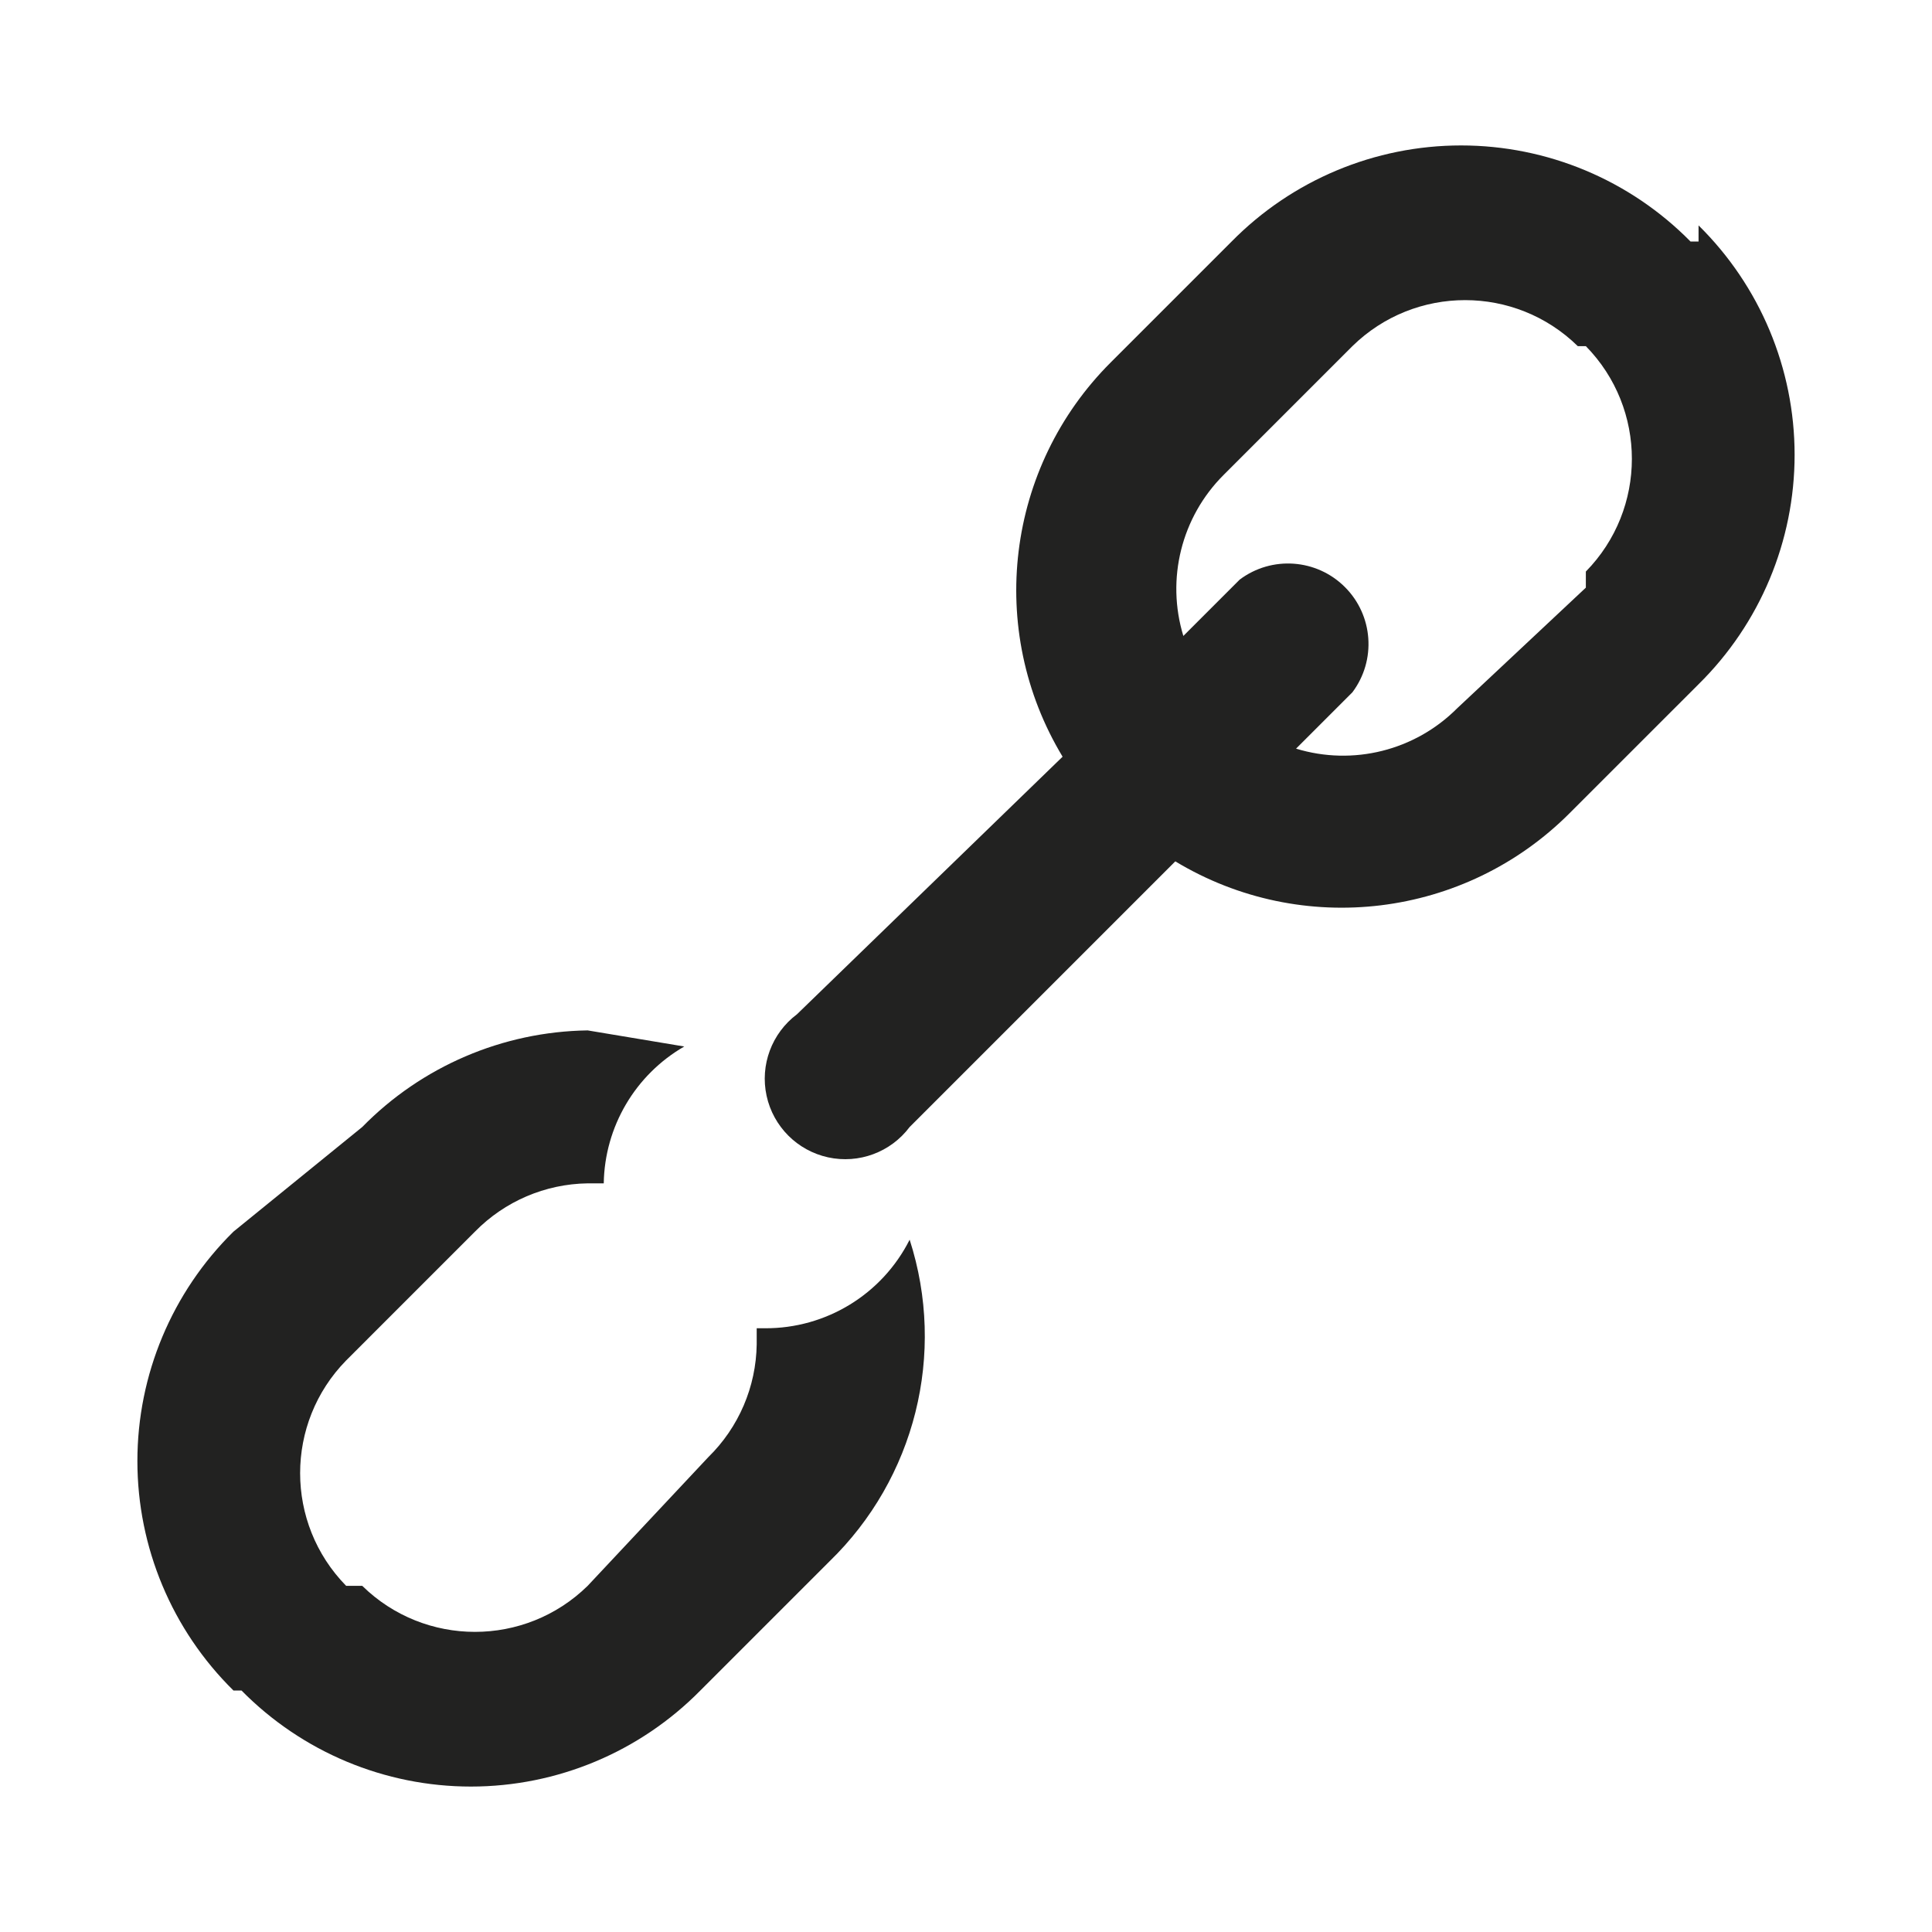
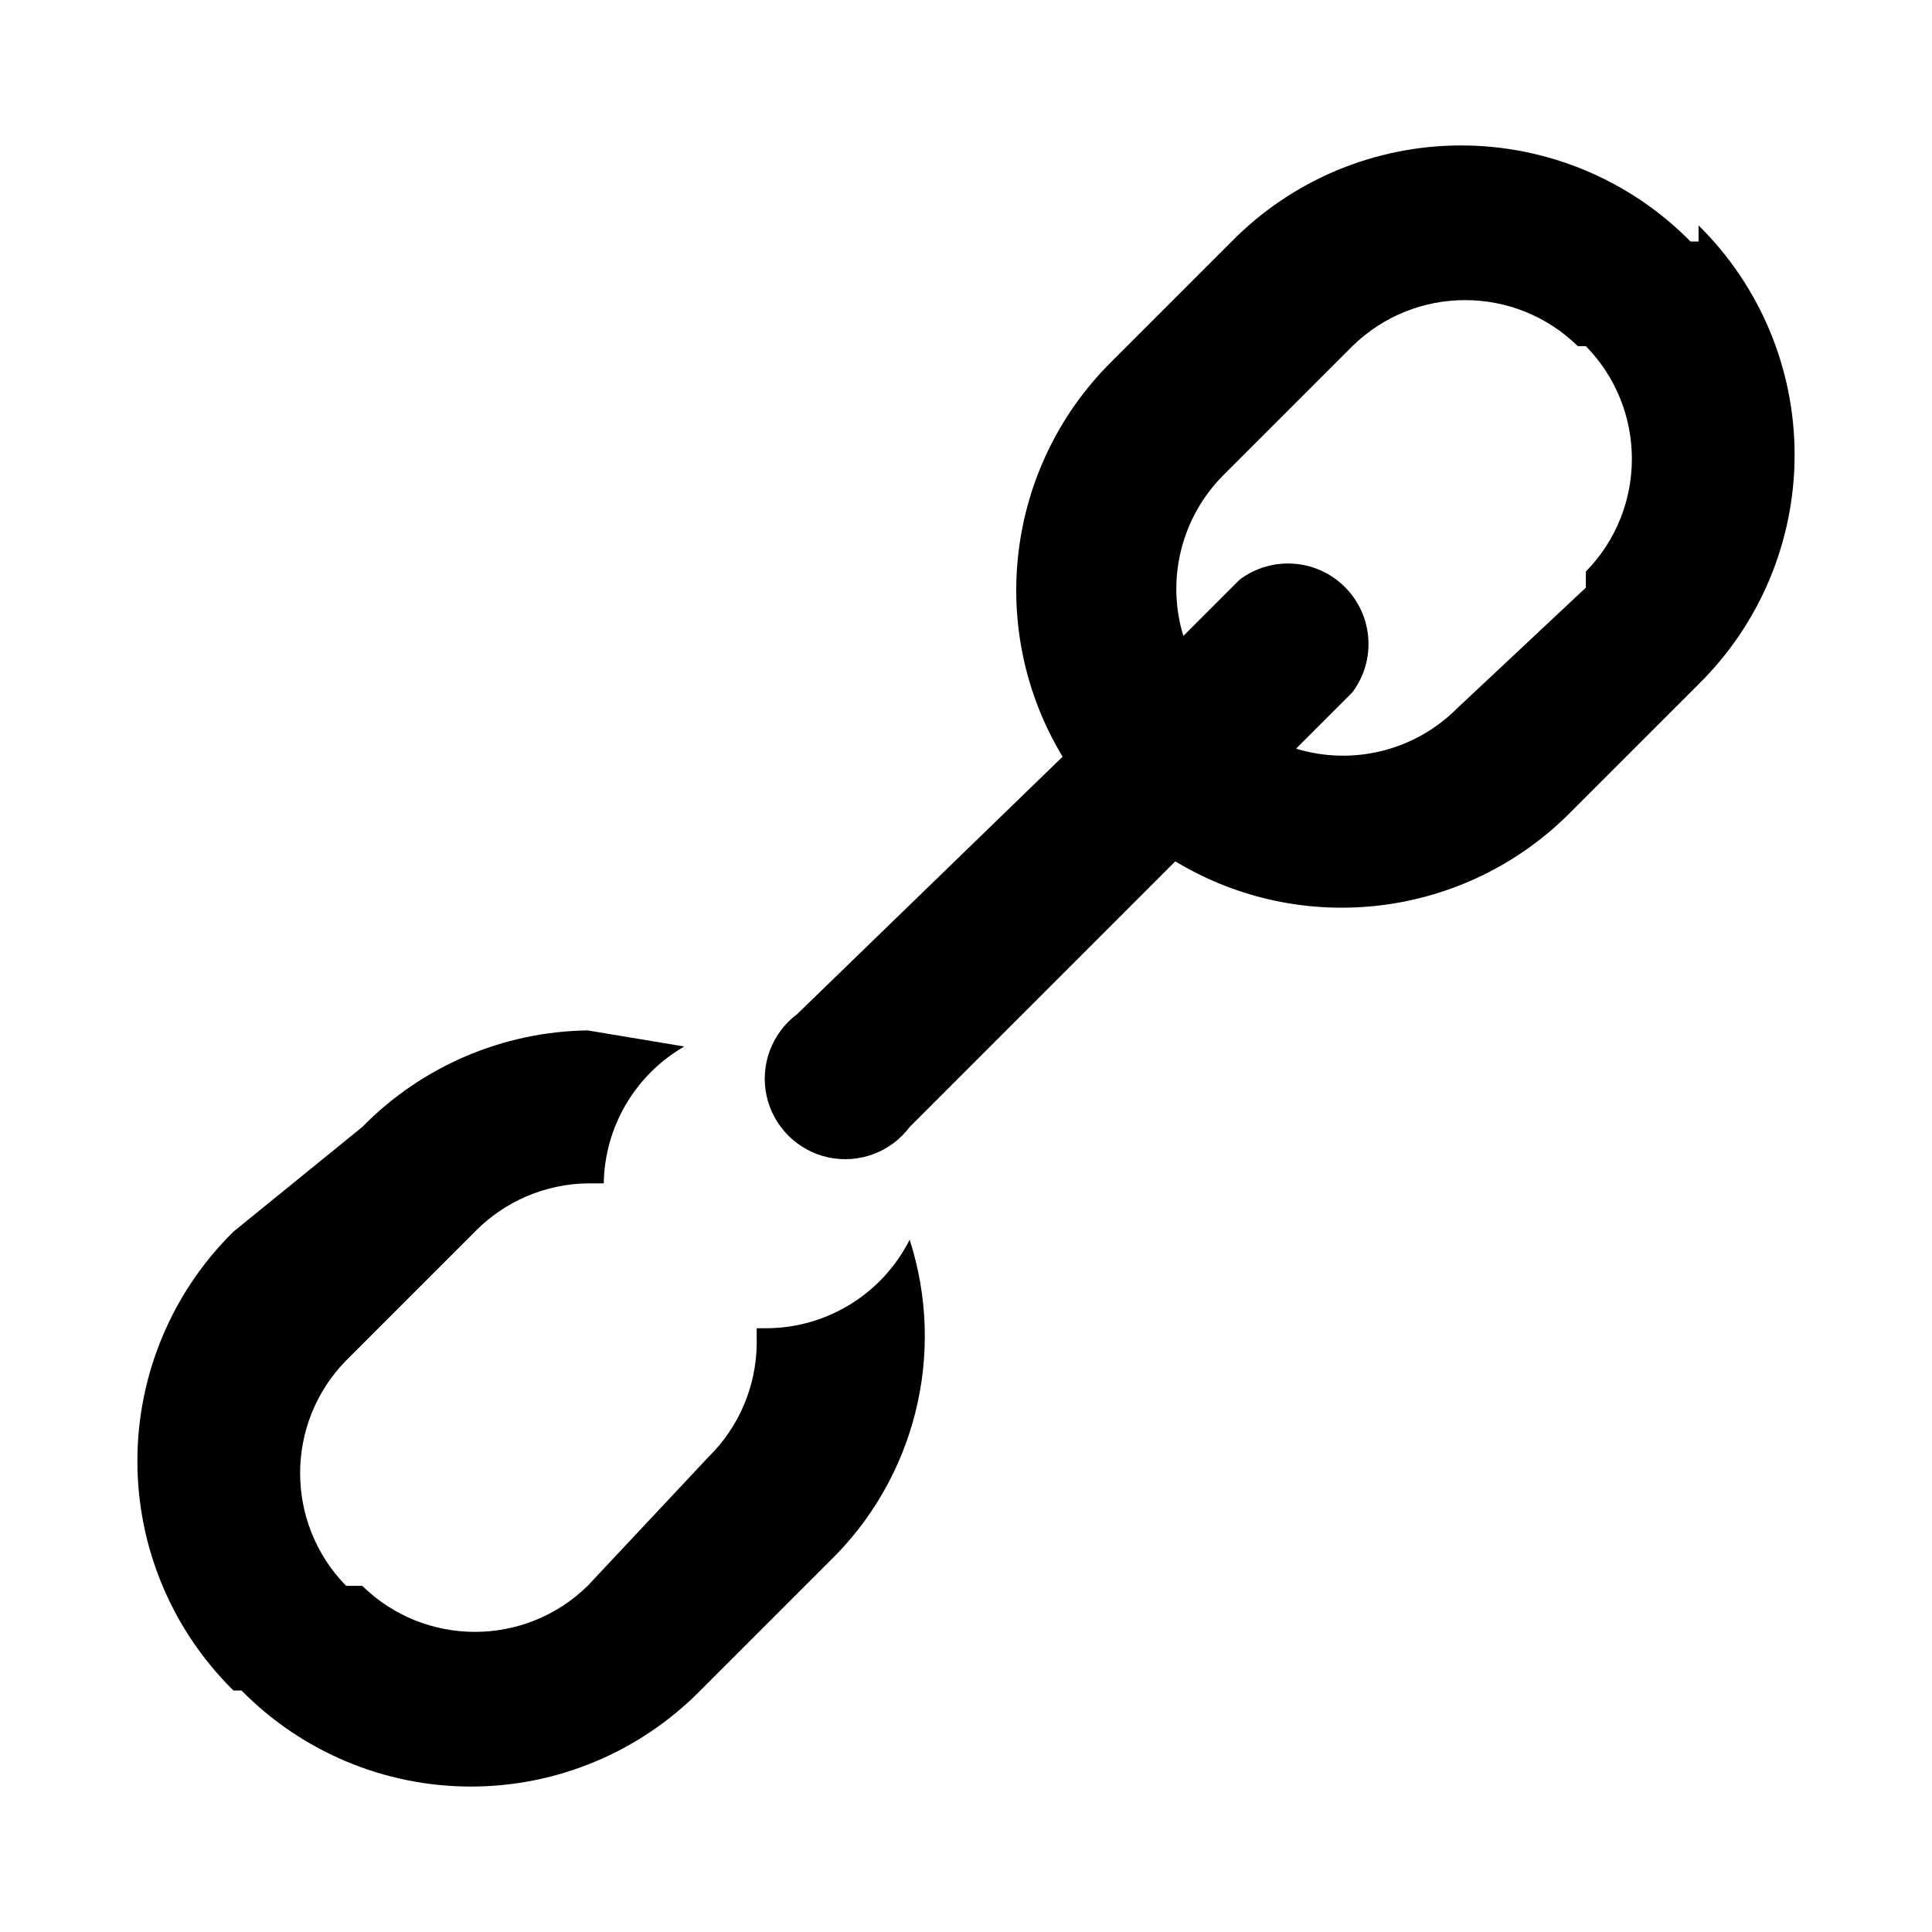
<svg xmlns="http://www.w3.org/2000/svg" viewBox="0 0 24 24">
-   <path d="M21.1 3H21a4 4 0 00-5.7 0l-1.5 1.5a4 4 0 00-.6 4.9l-3.3 3.2a1 1 0 101.4 1.4l3.3-3.3a4 4 0 004.9-.6l1.6-1.6a4 4 0 000-5.7zm-1.4 4.3l-1.6 1.5a2 2 0 01-2 .5l.7-.7a1 1 0 00-1.4-1.4l-.7.7a2 2 0 01.5-2l1.6-1.6a2 2 0 012.8 0h.1a2 2 0 010 2.8z" fill="#222221" />
-   <path d="M9.5 16.5h-.1v.2a2 2 0 01-.6 1.4l-1.5 1.6a2 2 0 01-2.8 0h-.2a2 2 0 010-2.8l1.6-1.6a2 2 0 011.4-.6h.2a2 2 0 011-1.7l-1.2-.2A4 4 0 004.5 14l-1.6 1.3a4 4 0 000 5.7H3a4 4 0 005.7 0l1.6-1.6a3.9 3.9 0 001-4 2 2 0 01-1.8 1.1z" fill="#222221" />
+   <path d="M21.1 3H21a4 4 0 00-5.7 0l-1.5 1.5a4 4 0 00-.6 4.9l-3.3 3.2a1 1 0 101.4 1.4l3.3-3.3a4 4 0 004.9-.6l1.6-1.6a4 4 0 000-5.7zm-1.4 4.3l-1.6 1.5a2 2 0 01-2 .5l.7-.7a1 1 0 00-1.4-1.4l-.7.7a2 2 0 01.5-2l1.6-1.6a2 2 0 012.8 0h.1a2 2 0 010 2.8z" />
+   <path d="M9.5 16.5h-.1v.2a2 2 0 01-.6 1.4l-1.5 1.6a2 2 0 01-2.8 0h-.2a2 2 0 010-2.8l1.6-1.6a2 2 0 011.4-.6h.2a2 2 0 011-1.7l-1.2-.2A4 4 0 004.5 14l-1.6 1.3a4 4 0 000 5.7H3a4 4 0 005.7 0l1.6-1.6a3.9 3.9 0 001-4 2 2 0 01-1.8 1.1z" />
</svg>
